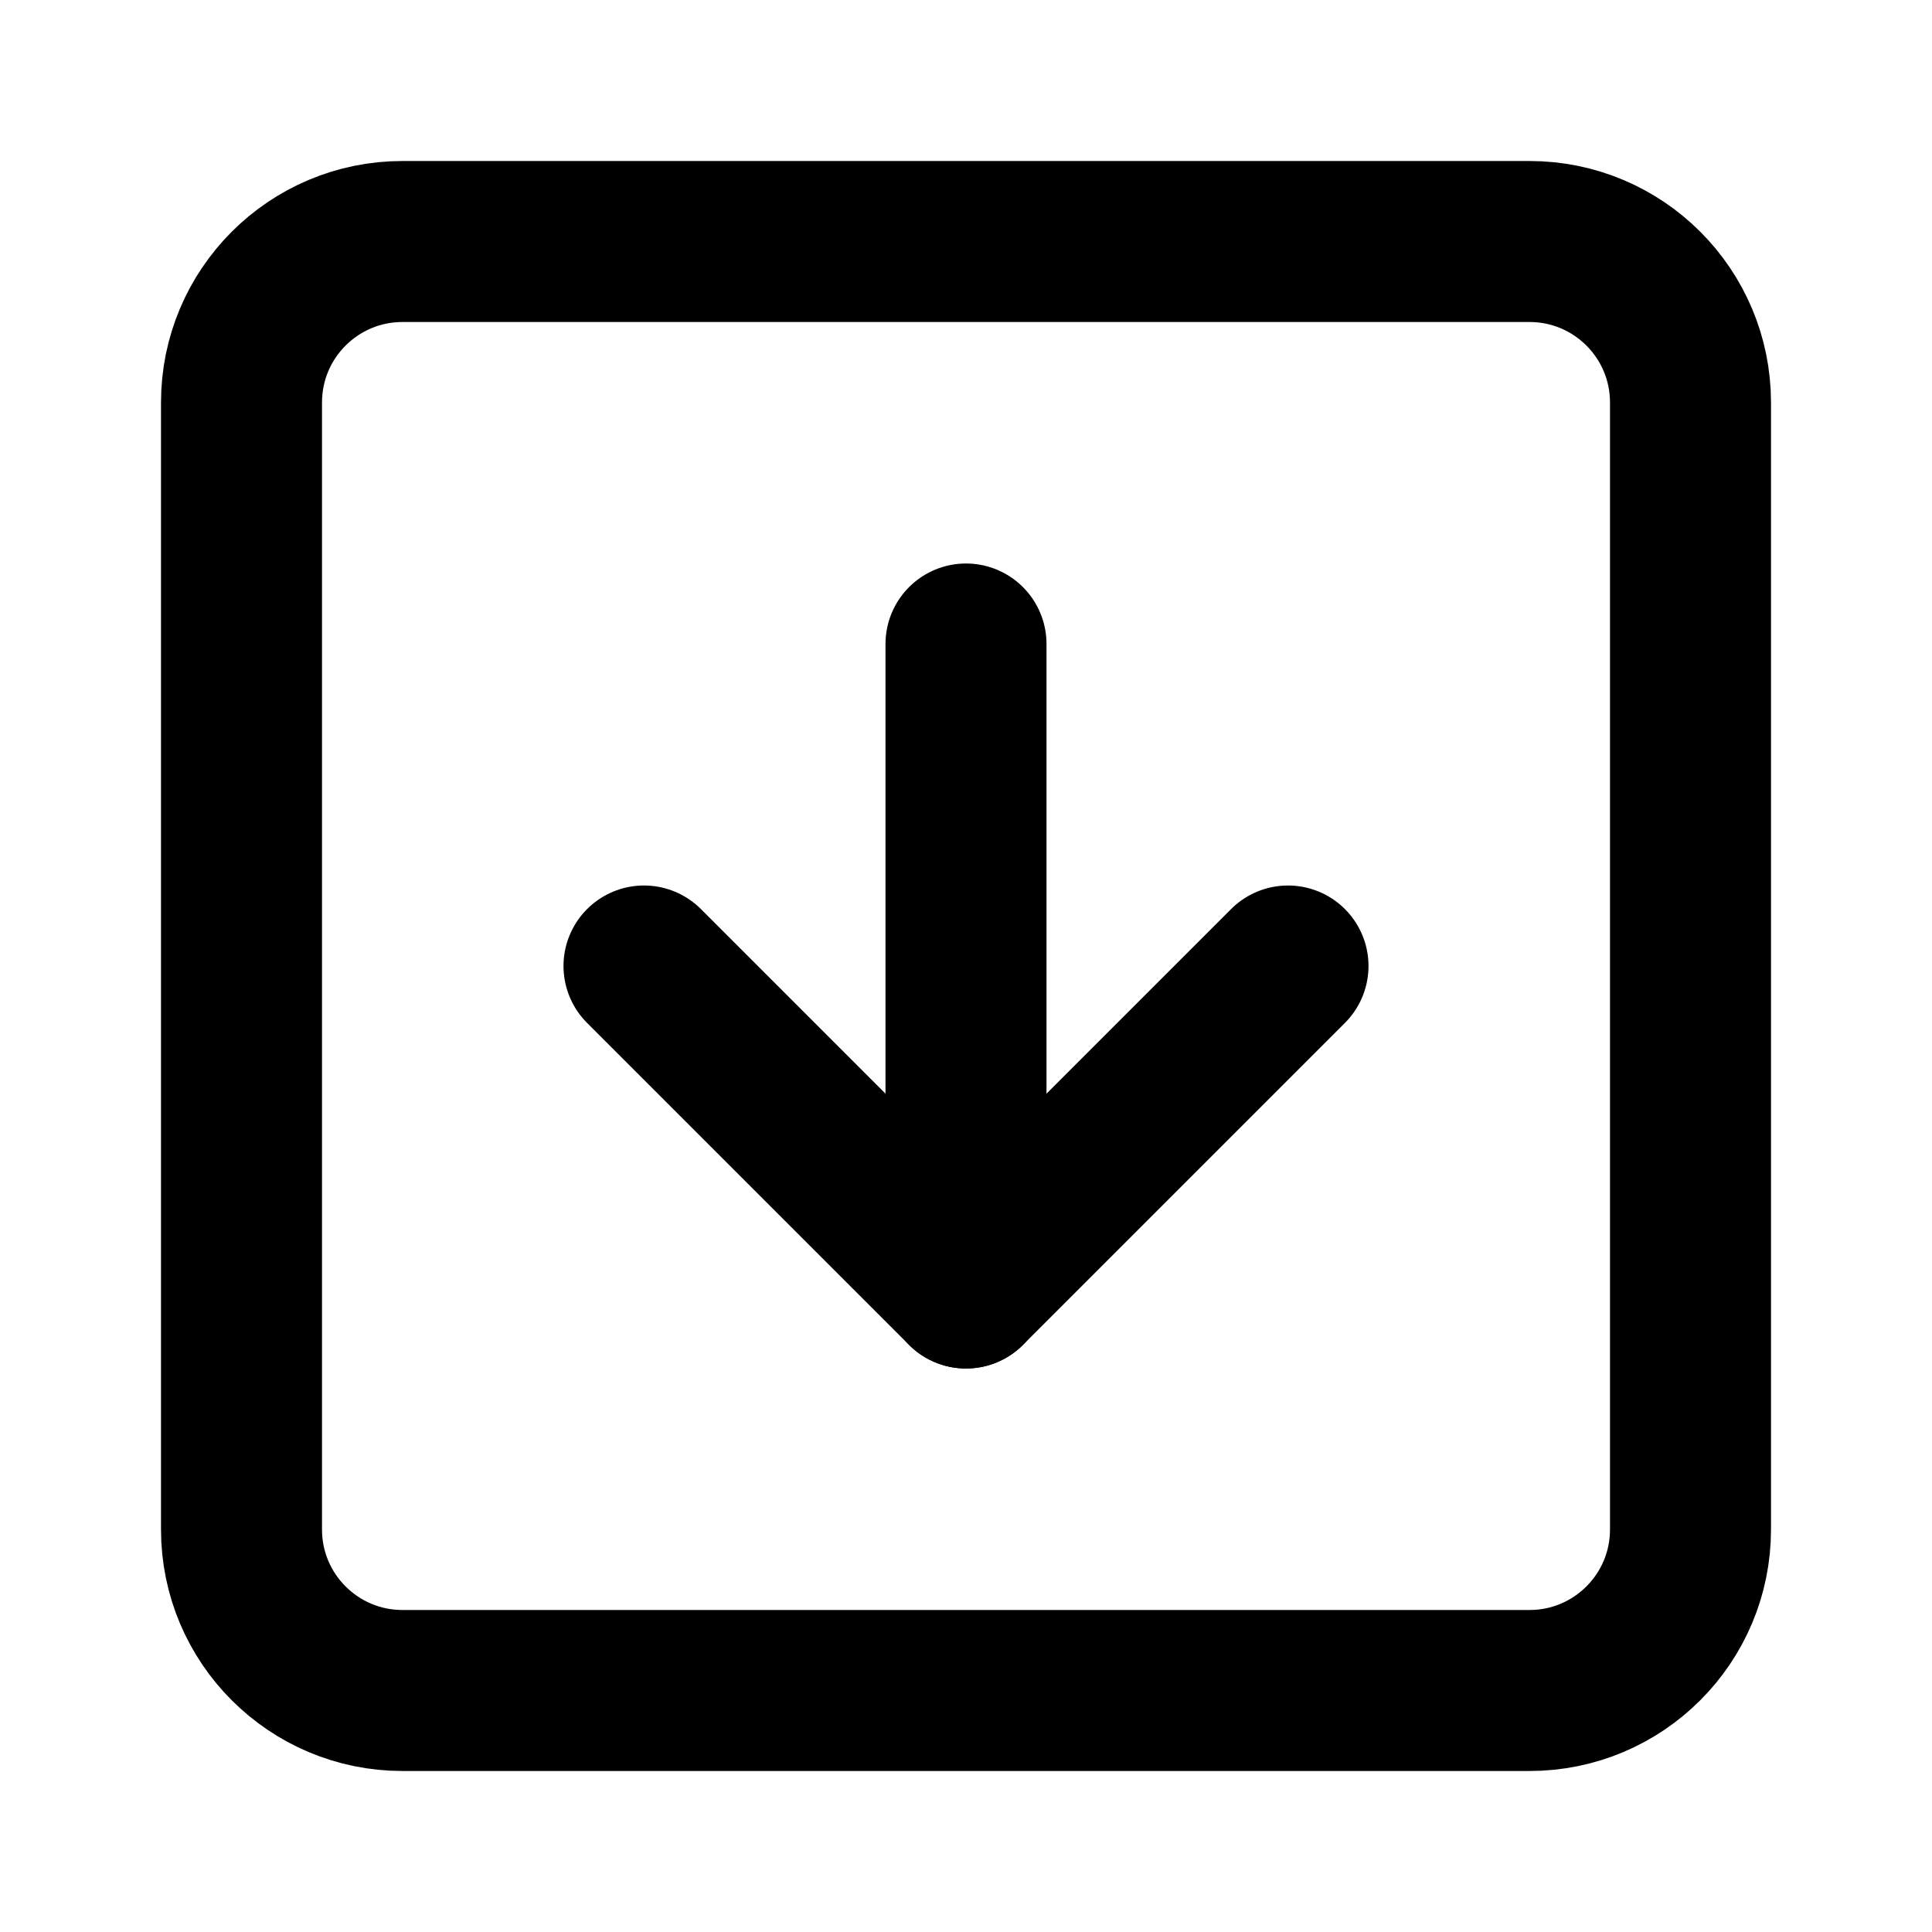
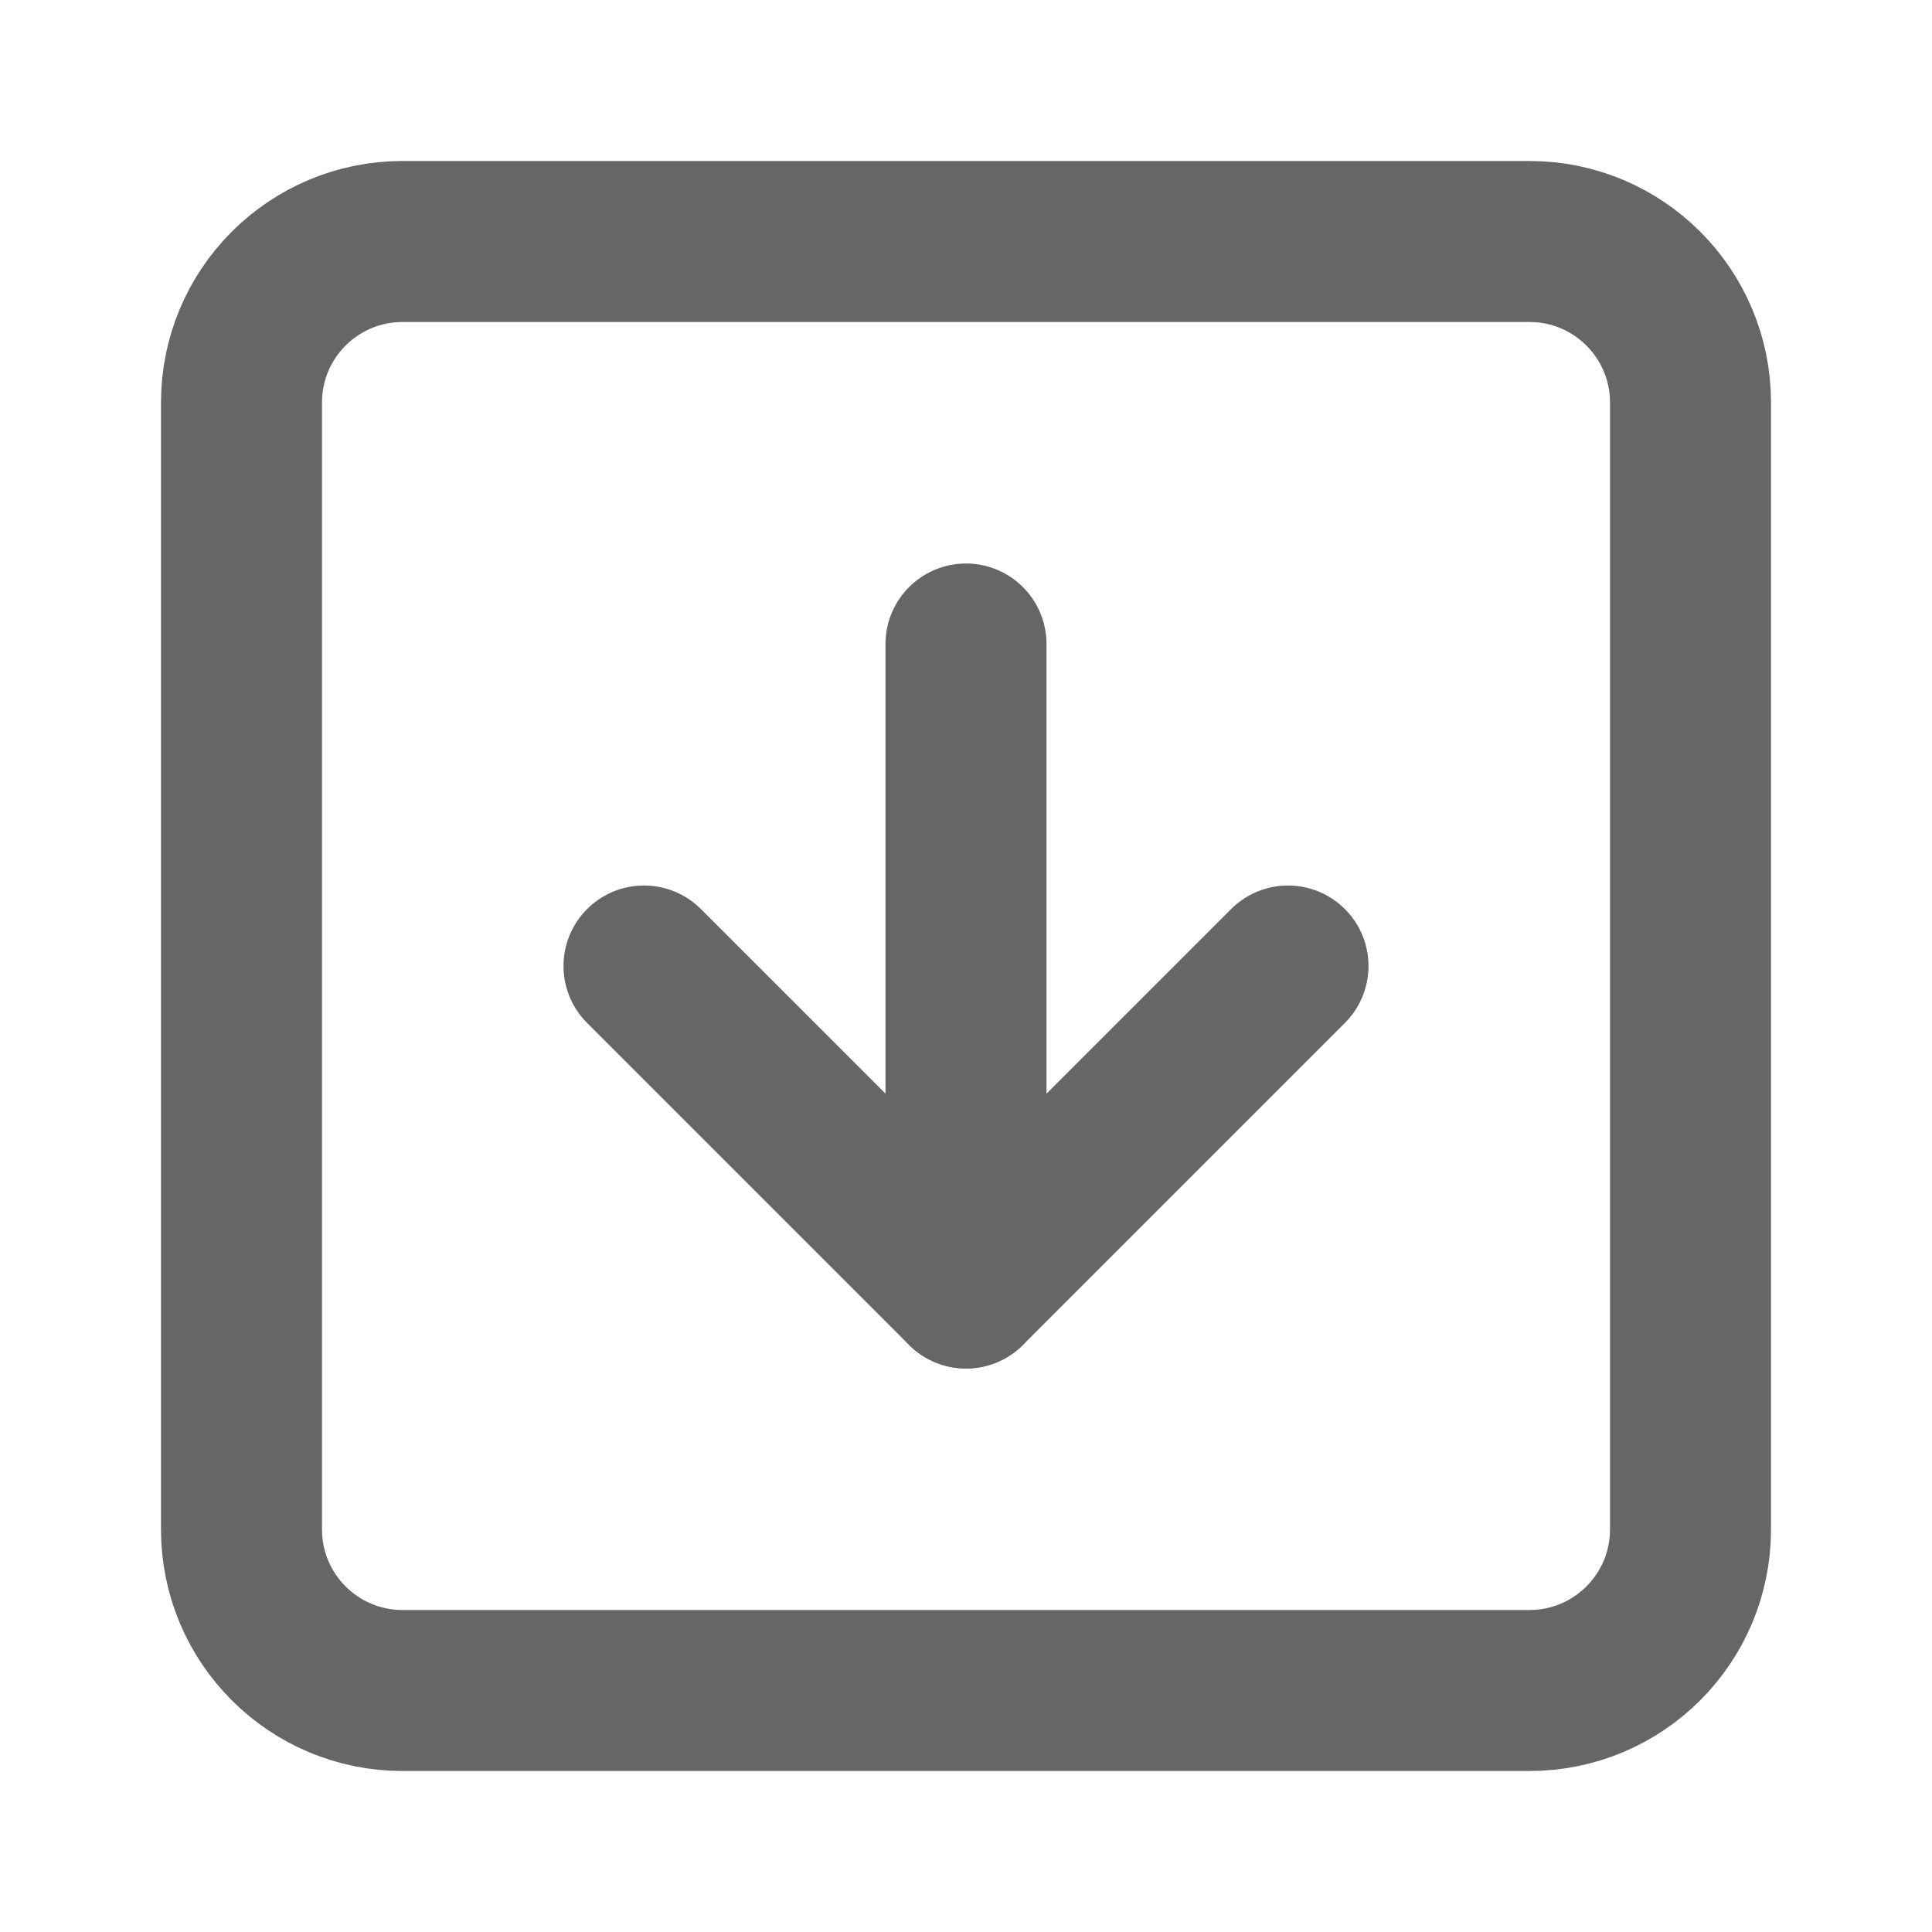
- <svg xmlns="http://www.w3.org/2000/svg" width="24" height="24" viewBox="0 0 24 24" fill="none" stroke="currentColor" stroke-width="2" stroke-linecap="round" stroke-linejoin="round" class="icon icon-tabler icons-tabler-outline icon-tabler-square-arrow-down">
+ <svg xmlns="http://www.w3.org/2000/svg" width="24" height="24" viewBox="0 0 24 24" fill="none" stroke="#666666" stroke-width="2" stroke-linecap="round" stroke-linejoin="round" class="icon icon-tabler icons-tabler-outline icon-tabler-square-arrow-down">
  <path stroke="none" d="M0 0h24v24H0z" fill="none" />
  <path d="M8 12l4 4l4 -4" />
  <path d="M12 8v8" />
  <path d="M3 3m0 2a2 2 0 0 1 2 -2h14a2 2 0 0 1 2 2v14a2 2 0 0 1 -2 2h-14a2 2 0 0 1 -2 -2z" />
</svg>
